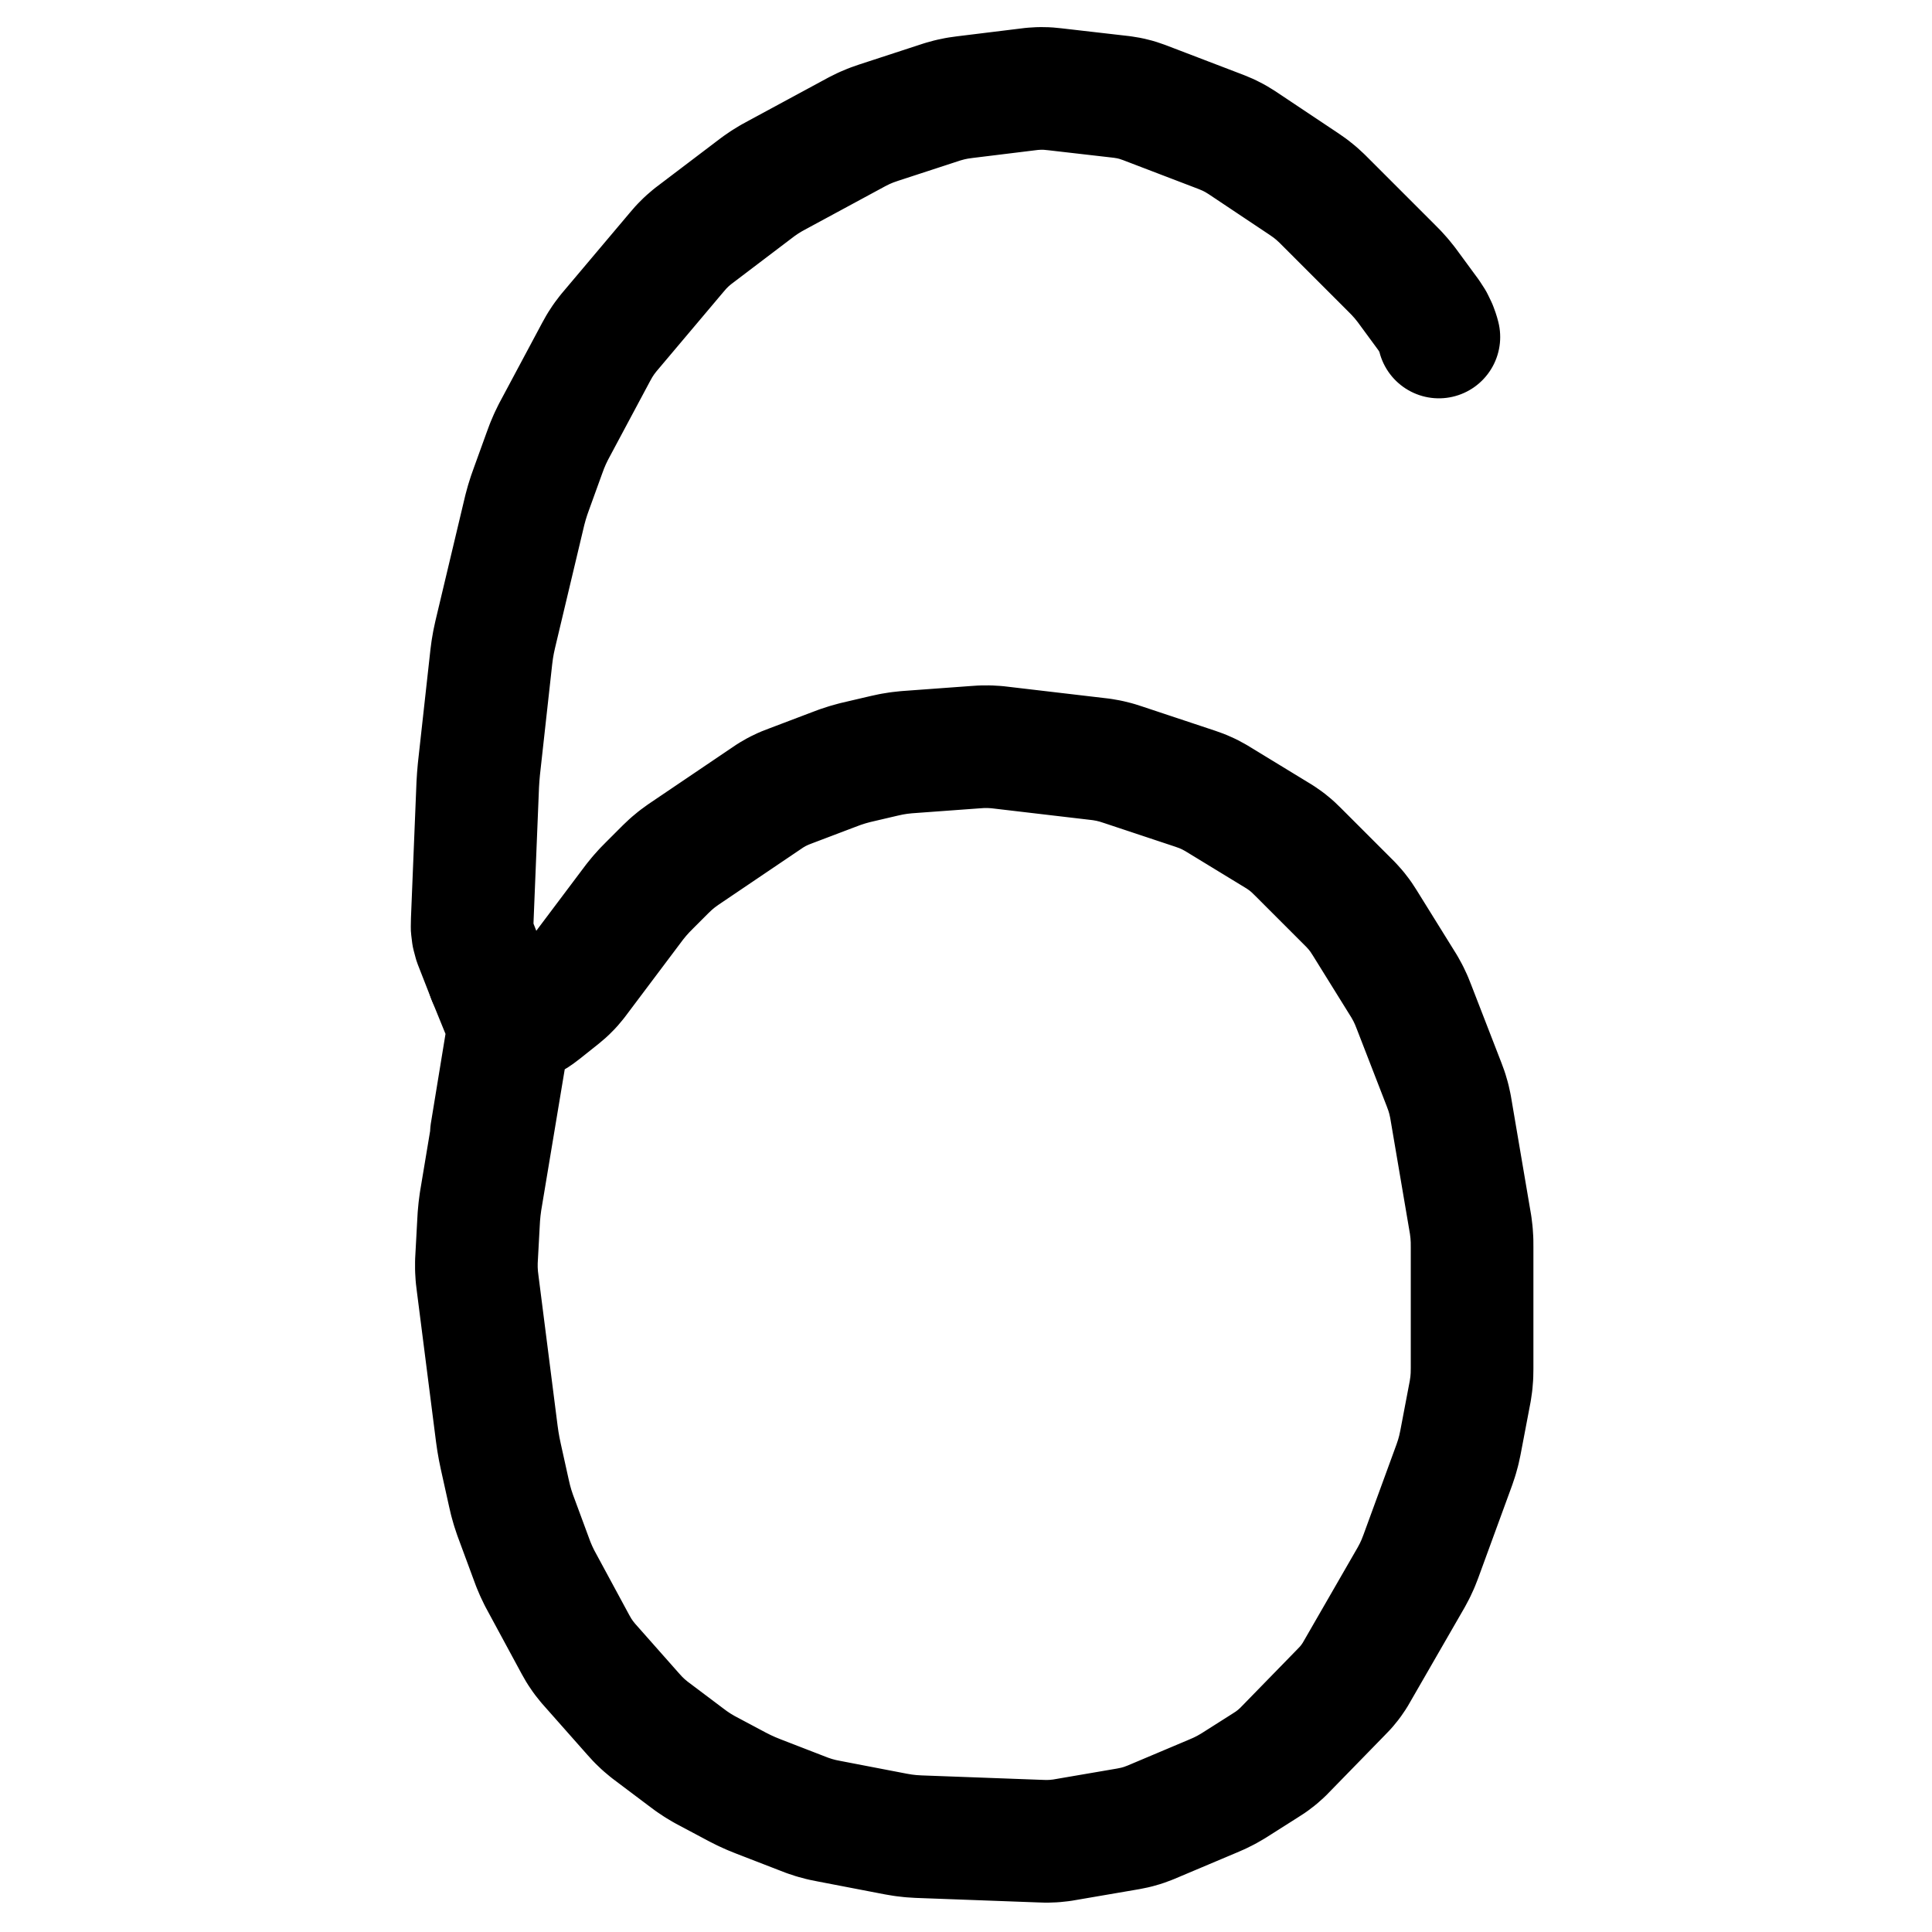
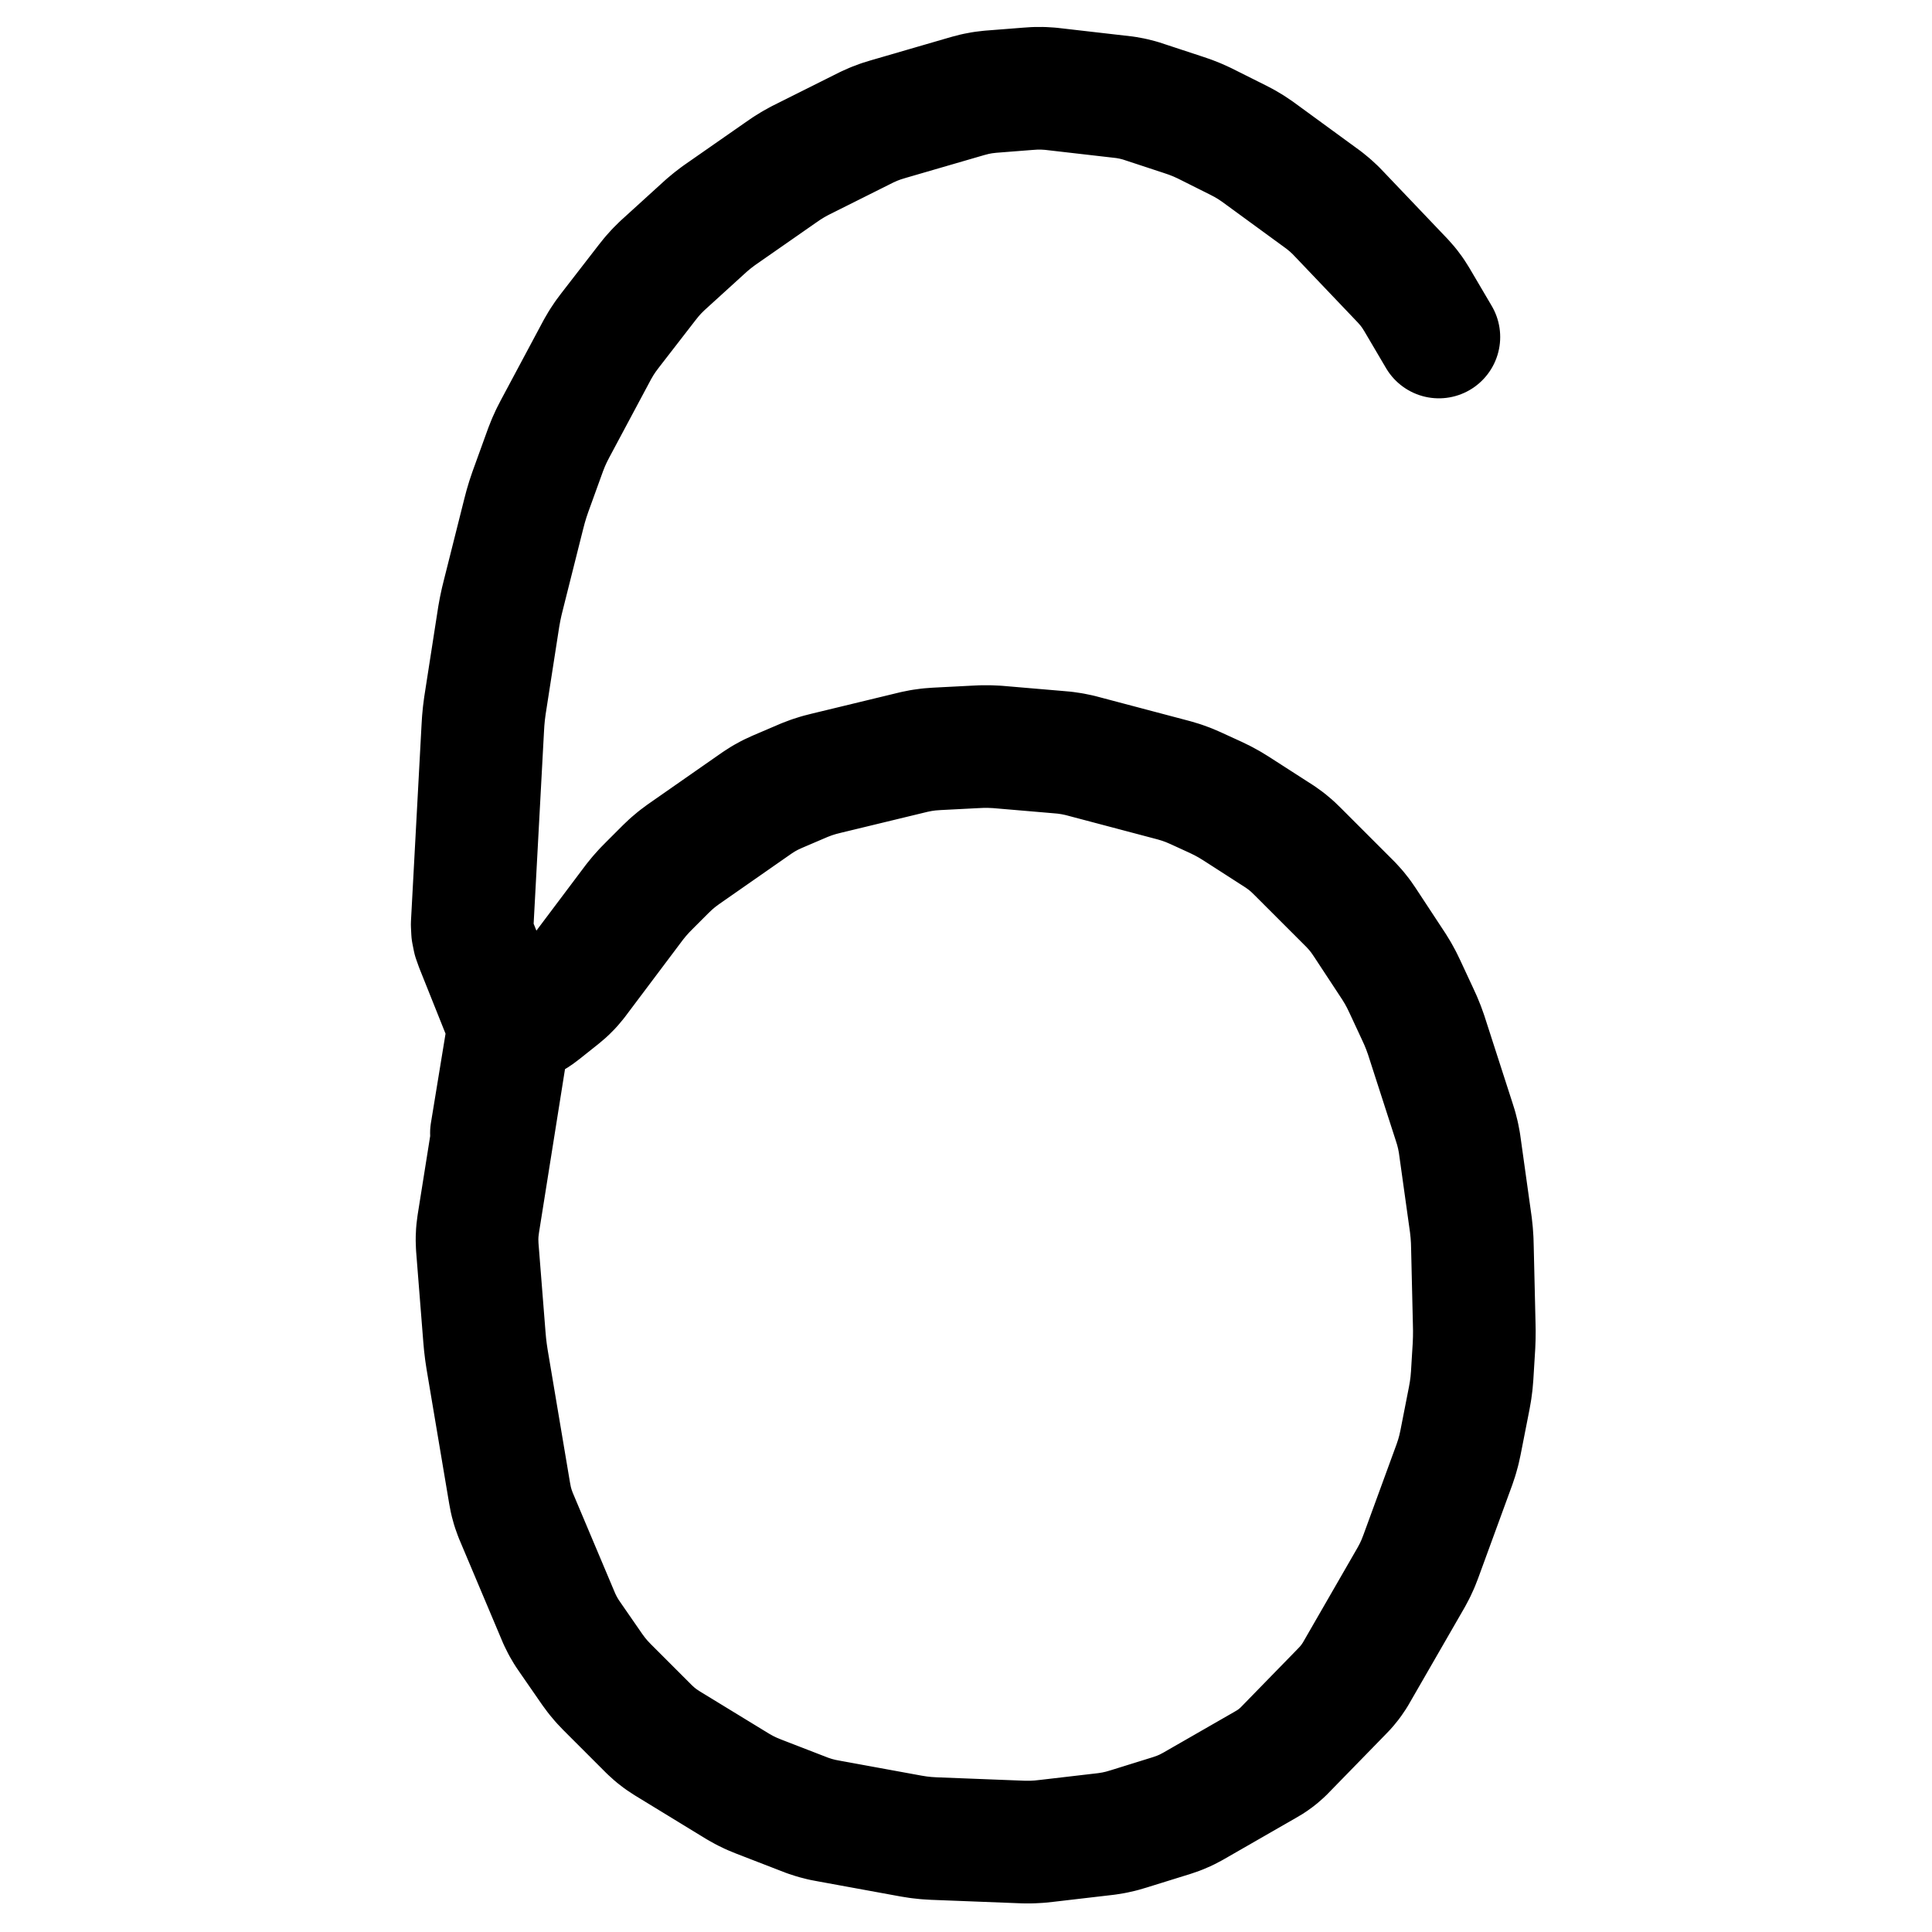
<svg xmlns="http://www.w3.org/2000/svg" width="1024" height="1024" viewBox="0 0 1024 1024" preserveAspectRatio="xMidYMid meet">
  <g id="centerline-shapes">
-     <path id="path-1" d="M260.462 600.475L261.109 596.528L261.756 592.581L262.402 588.633L263.049 584.686L263.696 580.739L264.342 576.791L264.989 572.844L265.636 568.896L266.282 564.949L266.929 561.002L267.576 557.054L268.222 553.107L269.257 549.324L271.033 545.998L273.834 543.500L277.273 541.666L280.850 539.949L284.229 537.890L287.409 535.488L290.538 532.997L293.668 530.505L296.797 528.013L299.834 525.432L302.630 522.617L305.185 519.566L307.588 516.368L309.991 513.171L312.395 509.974L314.798 506.776L317.202 503.579L319.605 500.381L322.008 497.184L324.412 493.986L326.815 490.789L329.219 487.591L331.622 484.394L334.025 481.197L336.429 477.999L338.951 474.905L341.615 471.934L344.420 469.085L347.249 466.257L350.077 463.428L352.906 460.600L355.807 457.860L358.871 455.316L362.096 452.969L365.410 450.728L368.723 448.488L372.037 446.248L375.351 444.008L378.665 441.768L381.979 439.528L385.293 437.287L388.607 435.047L391.920 432.807L395.234 430.567L398.548 428.327L401.862 426.087L405.176 423.847L408.490 421.606L411.933 419.617L415.519 417.901L419.247 416.458L422.987 415.040L426.727 413.621L430.467 412.202L434.207 410.783L437.947 409.365L441.687 407.946L445.431 406.543L449.228 405.309L453.076 404.244L456.970 403.333L460.865 402.421L464.760 401.510L468.655 400.598L472.560 399.754L476.496 399.116L480.464 398.685L484.454 398.393L488.443 398.101L492.432 397.809L496.422 397.517L500.411 397.226L504.400 396.934L508.390 396.642L512.379 396.350L516.368 396.058L520.357 395.788L524.341 395.771L528.318 396.007L532.291 396.474L536.264 396.941L540.236 397.407L544.209 397.874L548.182 398.341L552.154 398.807L556.127 399.274L560.100 399.741L564.073 400.207L568.045 400.674L572.018 401.141L575.991 401.607L579.963 402.074L583.936 402.540L587.858 403.234L591.721 404.193L595.526 405.416L599.321 406.678L603.117 407.940L606.913 409.202L610.708 410.464L614.504 411.726L618.300 412.988L622.095 414.251L625.891 415.513L629.687 416.775L633.483 418.037L637.239 419.382L640.869 421.002L644.372 422.894L647.787 424.977L651.202 427.060L654.617 429.143L658.032 431.225L661.447 433.308L664.862 435.391L668.277 437.474L671.692 439.556L675.107 441.639L678.522 443.722L681.789 445.994L684.860 448.514L687.735 451.282L690.564 454.111L693.392 456.939L696.220 459.768L699.049 462.596L701.877 465.424L704.706 468.253L707.534 471.081L710.363 473.910L713.191 476.738L716.019 479.567L718.680 482.528L721.101 485.679L723.284 489.021L725.394 492.419L727.504 495.817L729.615 499.215L731.725 502.613L733.835 506.011L735.946 509.409L738.056 512.807L740.166 516.205L742.277 519.603L744.387 523.001L746.310 526.492L748.011 530.094L749.491 533.807L750.937 537.536L752.383 541.266L753.829 544.995L755.275 548.725L756.721 552.454L758.167 556.184L759.613 559.913L761.059 563.643L762.505 567.372L763.951 571.102L765.397 574.831L766.773 578.580L767.890 582.400L768.749 586.292L769.420 590.235L770.090 594.178L770.761 598.122L771.432 602.065L772.103 606.009L772.773 609.952L773.444 613.895L774.115 617.839L774.786 621.782L775.456 625.725L776.127 629.669L776.798 633.612L777.469 637.555L778.139 641.499L778.810 645.442L779.481 649.386L779.957 653.345L780.210 657.324L780.239 661.321L780.239 665.321L780.239 669.321L780.239 673.321L780.239 677.321L780.239 681.321L780.239 685.321L780.239 689.321L780.239 693.321L780.239 697.321L780.239 701.321L780.239 705.321L780.239 709.321L780.239 713.321L780.239 717.321L780.239 721.321L780.239 725.321L780.167 729.315L779.845 733.284L779.273 737.230L778.525 741.160L777.777 745.089L777.029 749.019L776.280 752.948L775.532 756.877L774.784 760.807L774.036 764.736L773.188 768.638L772.132 772.483L770.867 776.269L769.494 780.026L768.120 783.783L766.746 787.539L765.372 791.296L763.998 795.052L762.624 798.809L761.250 802.566L759.876 806.322L758.502 810.079L757.128 813.835L755.754 817.592L754.380 821.349L753.006 825.105L751.547 828.822L749.880 832.442L748.006 835.966L746.009 839.431L744.012 842.897L742.015 846.363L740.018 849.829L738.021 853.295L736.024 856.761L734.027 860.226L732.030 863.692L730.033 867.158L728.036 870.624L726.039 874.090L724.042 877.556L722.045 881.022L720.048 884.487L718.051 887.953L715.811 891.235L713.306 894.316L710.535 897.196L707.742 900.060L704.950 902.924L702.157 905.788L699.365 908.652L696.572 911.515L693.779 914.379L690.987 917.243L688.194 920.107L685.402 922.971L682.609 925.835L679.817 928.698L676.851 931.349L673.691 933.760L670.335 935.930L666.958 938.073L663.580 940.215L660.202 942.358L656.824 944.501L653.447 946.643L649.987 948.630L646.426 950.421L642.761 952.016L639.076 953.572L635.391 955.127L631.705 956.682L628.020 958.238L624.335 959.793L620.650 961.348L616.965 962.903L613.279 964.459L609.594 966.014L605.860 967.403L602.040 968.498L598.135 969.300L594.192 969.976L590.250 970.652L586.307 971.328L582.365 972.004L578.422 972.679L574.480 973.355L570.537 974.031L566.595 974.707L562.652 975.383L558.693 975.804L554.715 975.950L550.719 975.822L546.722 975.674L542.725 975.527L538.727 975.379L534.730 975.231L530.733 975.083L526.736 974.936L522.738 974.788L518.741 974.640L514.744 974.492L510.746 974.345L506.749 974.197L502.752 974.049L498.755 973.901L494.757 973.754L490.760 973.606L486.763 973.458L482.778 973.205L478.815 972.749L474.876 972.091L470.948 971.335L467.020 970.580L463.092 969.824L459.164 969.068L455.236 968.313L451.309 967.557L447.381 966.802L443.453 966.046L439.525 965.290L435.607 964.499L431.755 963.478L427.969 962.228L424.239 960.784L420.509 959.340L416.778 957.896L413.048 956.452L409.318 955.007L405.588 953.563L401.858 952.119L398.155 950.616L394.518 948.967L390.948 947.173L387.418 945.292L383.887 943.412L380.357 941.532L376.826 939.651L373.296 937.771L369.866 935.732L366.548 933.519L363.341 931.130L360.145 928.725L356.949 926.320L353.753 923.915L350.557 921.509L347.361 919.104L344.165 916.699L341.112 914.139L338.240 911.382L335.551 908.429L332.900 905.433L330.250 902.437L327.599 899.441L324.948 896.446L322.298 893.450L319.647 890.454L316.997 887.458L314.346 884.463L311.696 881.467L309.216 878.352L306.986 875.062L305.005 871.599L303.103 868.080L301.200 864.561L299.298 861.042L297.396 857.523L295.494 854.005L293.592 850.486L291.690 846.967L289.787 843.448L287.885 839.930L285.983 836.411L284.252 832.815L282.693 829.141L281.304 825.389L279.917 821.638L278.529 817.886L277.141 814.135L275.754 810.383L274.366 806.631L272.978 802.880L271.721 799.090L270.638 795.249L269.728 791.357L268.863 787.451L267.998 783.546L267.133 779.641L266.268 775.735L265.403 771.830L264.593 767.915L263.903 763.979L263.333 760.022L262.827 756.055L262.321 752.087L261.816 748.119L261.310 744.151L260.805 740.183L260.299 736.215L259.794 732.247L259.288 728.279L258.783 724.311L258.277 720.343L257.771 716.375L257.266 712.407L256.760 708.440L256.255 704.472L255.749 700.504L255.244 696.536L254.738 692.568L254.233 688.600L253.727 684.632L253.221 680.664L252.738 676.695L252.495 672.718L252.494 668.732L252.711 664.738L252.928 660.743L253.145 656.749L253.361 652.755L253.578 648.761L253.804 644.768L254.176 640.791L254.695 636.830L255.353 632.885L256.010 628.939L256.668 624.993L257.325 621.048L257.983 617.102L258.641 613.157L259.298 609.211L259.956 605.265L260.613 601.320L261.271 597.374L261.929 593.429L262.586 589.483L263.244 585.538L263.901 581.592L264.559 577.646L265.217 573.701L265.874 569.755L266.532 565.810L267.189 561.864L267.847 557.919L268.505 553.973L269.162 550.027L269.295 546.140L268.707 542.333L267.395 538.607L265.886 534.903L264.377 531.198L262.868 527.494L261.359 523.789L260.069 520.625L259.000 518.000" stroke="#000000" stroke-width="65" fill="none" stroke-linecap="round" stroke-linejoin="round" />
-     <path id="path-2" d="M259.000 518.000L257.542 514.275L256.085 510.550L254.627 506.825L253.170 503.100L251.712 499.375L250.700 495.575L250.228 491.685L250.297 487.704L250.459 483.708L250.622 479.711L250.784 475.714L250.947 471.717L251.109 467.721L251.272 463.724L251.435 459.727L251.597 455.731L251.760 451.734L251.922 447.737L252.085 443.741L252.247 439.744L252.410 435.747L252.572 431.750L252.735 427.754L252.897 423.757L253.060 419.760L253.223 415.764L253.474 411.774L253.818 407.791L254.254 403.815L254.694 399.839L255.134 395.863L255.573 391.887L256.013 387.912L256.453 383.936L256.893 379.960L257.332 375.984L257.772 372.009L258.212 368.033L258.651 364.057L259.091 360.081L259.531 356.106L259.971 352.130L260.410 348.154L260.931 344.192L261.613 340.259L262.457 336.353L263.383 332.462L264.309 328.570L265.235 324.679L266.161 320.788L267.087 316.896L268.013 313.005L268.939 309.114L269.865 305.222L270.791 301.331L271.717 297.440L272.642 293.548L273.568 289.657L274.494 285.765L275.420 281.874L276.346 277.983L277.272 274.091L278.198 270.200L279.251 266.347L280.449 262.537L281.792 258.770L283.153 255.009L284.514 251.247L285.876 247.486L287.237 243.725L288.598 239.964L289.991 236.216L291.558 232.547L293.300 228.955L295.185 225.427L297.071 221.900L298.956 218.372L300.841 214.844L302.727 211.316L304.612 207.788L306.497 204.260L308.383 200.733L310.268 197.205L312.153 193.677L314.039 190.149L315.924 186.621L317.869 183.134L320.045 179.803L322.452 176.629L325.031 173.572L327.610 170.514L330.189 167.457L332.768 164.399L335.347 161.341L337.926 158.284L340.505 155.226L343.084 152.169L345.664 149.111L348.243 146.054L350.822 142.996L353.401 139.939L355.980 136.881L358.559 133.824L361.172 130.802L363.987 127.993L367.005 125.398L370.192 122.980L373.378 120.562L376.565 118.144L379.751 115.726L382.938 113.309L386.124 110.891L389.311 108.473L392.497 106.055L395.684 103.637L398.870 101.219L402.057 98.802L405.346 96.543L408.746 94.457L412.257 92.542L415.776 90.639L419.294 88.737L422.813 86.835L426.332 84.932L429.850 83.030L433.369 81.128L436.888 79.225L440.406 77.323L443.925 75.420L447.444 73.518L450.962 71.616L454.481 69.713L458.058 67.948L461.730 66.402L465.497 65.077L469.299 63.835L473.101 62.593L476.903 61.351L480.706 60.109L484.508 58.867L488.310 57.624L492.113 56.382L495.915 55.140L499.717 53.898L503.561 52.841L507.460 52.036L511.415 51.482L515.386 50.994L519.356 50.507L523.326 50.020L527.296 49.532L531.266 49.045L535.237 48.558L539.207 48.070L543.177 47.583L547.147 47.096L551.118 46.853L555.091 46.925L559.064 47.312L563.038 47.769L567.012 48.226L570.986 48.683L574.960 49.140L578.933 49.597L582.907 50.054L586.881 50.511L590.855 50.968L594.829 51.424L598.757 52.069L602.605 53.037L606.375 54.329L610.111 55.759L613.847 57.188L617.582 58.617L621.318 60.047L625.054 61.476L628.790 62.905L632.526 64.335L636.262 65.764L639.998 67.193L643.734 68.623L647.470 70.052L651.143 71.602L654.681 73.415L658.082 75.493L661.409 77.713L664.736 79.934L668.063 82.154L671.390 84.375L674.717 86.595L678.044 88.816L681.371 91.036L684.698 93.257L688.025 95.477L691.352 97.698L694.617 99.994L697.716 102.493L700.648 105.195L703.476 108.024L706.305 110.852L709.133 113.680L711.962 116.509L714.790 119.337L717.619 122.166L720.447 124.994L723.275 127.823L726.104 130.651L728.932 133.479L731.761 136.308L734.589 139.136L737.417 141.965L740.225 144.811L742.880 147.789L745.381 150.898L747.749 154.122L750.118 157.345L752.486 160.569L754.854 163.792L757.223 167.015L759.375 170.343L761.089 173.883L762.103 176.677L762.634 178.621" stroke="#000000" stroke-width="65" fill="none" stroke-linecap="round" stroke-linejoin="round" />
+     <path id="path-1" d="M260.462 600.475L261.109 596.528L261.756 592.581L262.402 588.633L263.049 584.686L263.696 580.739L264.342 576.791L264.989 572.844L265.636 568.896L266.282 564.949L266.929 561.002L267.576 557.054L268.222 553.107L269.257 549.324L271.033 545.998L273.834 543.500L277.273 541.666L280.850 539.949L284.229 537.890L287.409 535.488L290.538 532.997L293.668 530.505L296.797 528.013L299.834 525.432L302.630 522.617L305.185 519.566L307.588 516.368L309.991 513.171L312.395 509.974L314.798 506.776L317.202 503.579L319.605 500.381L322.008 497.184L324.412 493.986L326.815 490.789L329.219 487.591L331.622 484.394L334.025 481.197L336.429 477.999L338.951 474.905L341.615 471.934L344.420 469.085L347.249 466.257L350.077 463.428L352.906 460.600L355.802 457.853L358.849 455.286L362.047 452.898L365.328 450.610L368.608 448.321L371.889 446.032L375.170 443.744L378.450 441.455L381.731 439.166L385.011 436.878L388.292 434.589L391.572 432.300L394.853 430.012L398.134 427.723L401.414 425.435L404.771 423.283L408.260 421.371L411.882 419.696L415.559 418.124L419.237 416.551L422.915 414.978L426.593 413.405L430.326 411.998L434.128 410.801L438.001 409.815L441.889 408.874L445.777 407.934L449.665 406.993L453.552 406.053L457.440 405.112L461.328 404.171L465.216 403.231L469.104 402.290L472.992 401.349L476.879 400.409L480.767 399.468L484.655 398.527L488.566 397.746L492.513 397.209L496.495 396.917L500.490 396.711L504.484 396.506L508.479 396.300L512.474 396.094L516.468 395.888L520.463 395.703L524.454 395.700L528.442 395.878L532.428 396.218L536.413 396.558L540.399 396.897L544.384 397.237L548.370 397.576L552.356 397.916L556.341 398.255L560.327 398.595L564.310 398.946L568.254 399.526L572.159 400.333L576.026 401.356L579.893 402.379L583.759 403.402L587.626 404.425L591.493 405.448L595.360 406.471L599.227 407.495L603.094 408.518L606.961 409.541L610.828 410.564L614.695 411.587L618.562 412.610L622.429 413.633L626.250 414.783L629.995 416.147L633.663 417.726L637.299 419.392L640.935 421.059L644.571 422.726L648.159 424.481L651.657 426.402L655.063 428.488L658.427 430.652L661.791 432.816L665.155 434.981L668.519 437.145L671.883 439.309L675.247 441.473L678.611 443.637L681.838 445.971L684.887 448.527L687.757 451.304L690.585 454.132L693.413 456.961L696.242 459.789L699.070 462.617L701.899 465.446L704.727 468.274L707.555 471.103L710.384 473.931L713.212 476.760L716.041 479.588L718.720 482.538L721.190 485.659L723.449 488.951L725.647 492.293L727.845 495.635L730.043 498.977L732.241 502.319L734.439 505.661L736.637 509.003L738.835 512.345L740.918 515.751L742.831 519.252L744.574 522.847L746.262 526.474L747.950 530.100L749.638 533.726L751.326 537.353L752.985 540.990L754.491 544.688L755.844 548.446L757.073 552.253L758.302 556.059L759.530 559.866L760.759 563.673L761.988 567.479L763.216 571.286L764.445 575.092L765.673 578.899L766.902 582.706L768.131 586.512L769.359 590.319L770.588 594.126L771.789 597.939L772.765 601.803L773.516 605.719L774.070 609.681L774.623 613.642L775.177 617.604L775.730 621.565L776.283 625.527L776.837 629.488L777.390 633.450L777.944 637.412L778.497 641.373L779.051 645.335L779.604 649.296L780.027 653.268L780.297 657.253L780.413 661.250L780.507 665.249L780.601 669.248L780.695 673.247L780.789 677.246L780.883 681.244L780.977 685.243L781.071 689.242L781.165 693.241L781.258 697.240L781.352 701.239L781.431 705.238L781.396 709.234L781.249 713.228L781.004 717.221L780.759 721.213L780.515 725.206L780.270 729.198L779.929 733.178L779.412 737.136L778.720 741.071L777.949 744.996L777.178 748.921L776.407 752.846L775.636 756.771L774.865 760.696L774.094 764.621L773.234 768.521L772.173 772.365L770.910 776.153L769.536 779.910L768.162 783.666L766.788 787.423L765.414 791.179L764.040 794.936L762.666 798.693L761.292 802.449L759.918 806.206L758.544 809.962L757.170 813.719L755.796 817.476L754.422 821.232L753.048 824.989L751.596 828.709L749.936 832.332L748.068 835.858L746.071 839.324L744.074 842.790L742.077 846.256L740.080 849.722L738.083 853.187L736.086 856.653L734.089 860.119L732.092 863.585L730.095 867.051L728.098 870.517L726.101 873.982L724.104 877.448L722.107 880.914L720.110 884.380L718.113 887.846L715.881 891.134L713.384 894.221L710.621 897.108L707.829 899.971L705.036 902.835L702.244 905.699L699.451 908.563L696.658 911.427L693.866 914.291L691.073 917.154L688.281 920.018L685.488 922.882L682.696 925.746L679.903 928.610L676.918 931.225L673.707 933.550L670.271 935.584L666.802 937.576L663.333 939.567L659.864 941.559L656.396 943.551L652.927 945.542L649.458 947.534L645.989 949.526L642.520 951.518L639.051 953.509L635.582 955.501L632.113 957.493L628.581 959.338L624.931 960.914L621.164 962.223L617.344 963.410L613.524 964.597L609.704 965.784L605.885 966.972L602.065 968.159L598.245 969.346L594.412 970.470L590.528 971.353L586.593 971.994L582.619 972.457L578.646 972.920L574.673 973.383L570.700 973.846L566.727 974.309L562.754 974.772L558.781 975.235L554.808 975.698L550.833 976.118L546.850 976.332L542.859 976.340L538.862 976.184L534.865 976.029L530.869 975.873L526.872 975.718L522.875 975.563L518.878 975.407L514.881 975.252L510.884 975.096L506.887 974.941L502.890 974.785L498.893 974.630L494.896 974.475L490.909 974.228L486.943 973.793L482.997 973.170L479.062 972.451L475.128 971.731L471.193 971.012L467.258 970.292L463.323 969.573L459.389 968.853L455.454 968.134L451.519 967.414L447.584 966.695L443.650 965.975L439.715 965.256L435.788 964.510L431.928 963.523L428.137 962.293L424.407 960.849L420.677 959.405L416.947 957.961L413.217 956.517L409.486 955.073L405.756 953.629L402.026 952.184L398.334 950.663L394.748 948.928L391.267 946.979L387.853 944.893L384.440 942.808L381.027 940.723L377.613 938.638L374.200 936.552L370.786 934.467L367.373 932.382L363.959 930.296L360.546 928.211L357.132 926.126L353.719 924.041L350.383 921.857L347.241 919.426L344.295 916.748L341.467 913.919L338.638 911.091L335.810 908.262L332.981 905.434L330.153 902.606L327.324 899.777L324.496 896.949L321.668 894.120L318.923 891.222L316.363 888.169L313.987 884.963L311.711 881.674L309.435 878.385L307.158 875.096L304.882 871.807L302.606 868.518L300.351 865.217L298.337 861.783L296.564 858.218L295.009 854.533L293.455 850.847L291.900 847.161L290.345 843.476L288.791 839.790L287.236 836.105L285.682 832.419L284.127 828.734L282.573 825.048L281.018 821.362L279.464 817.677L277.909 813.991L276.355 810.306L274.800 806.620L273.245 802.935L271.902 799.188L270.855 795.355L270.105 791.435L269.441 787.491L268.777 783.546L268.113 779.602L267.449 775.657L266.786 771.712L266.122 767.768L265.458 763.823L264.794 759.879L264.130 755.934L263.466 751.990L262.803 748.045L262.139 744.101L261.475 740.156L260.811 736.212L260.147 732.267L259.483 728.323L258.819 724.378L258.156 720.434L257.567 716.480L257.094 712.512L256.737 708.529L256.422 704.542L256.106 700.554L255.790 696.567L255.475 692.579L255.159 688.592L254.843 684.604L254.528 680.617L254.212 676.629L253.896 672.642L253.581 668.654L253.265 664.666L252.950 660.679L252.815 656.699L252.995 652.731L253.490 648.775L254.119 644.825L254.747 640.874L255.376 636.924L256.004 632.974L256.633 629.023L257.261 625.073L257.890 621.123L258.518 617.172L259.146 613.222L259.775 609.272L260.403 605.321L261.032 601.371L261.660 597.421L262.289 593.470L262.917 589.520L263.546 585.570L264.174 581.620L264.803 577.669L265.431 573.719L266.060 569.769L266.688 565.818L267.316 561.868L267.945 557.918L268.573 553.967L269.202 550.017L269.316 546.124L268.725 542.310L267.430 538.575L265.944 534.861L264.459 531.147L262.973 527.433L261.488 523.719L260.002 520.005L258.517 516.292L257.031 512.578L255.545 508.864L254.060 505.150L252.574 501.436L251.240 497.697L250.473 493.865L250.273 489.939L250.488 485.945L250.703 481.951L250.919 477.956L251.134 473.962L251.349 469.968L251.564 465.974L251.780 461.980L251.995 457.985L252.210 453.991L252.425 449.997L252.641 446.003L252.856 442.009L253.071 438.014L253.286 434.020L253.502 430.026L253.717 426.032L253.932 422.038L254.148 418.043L254.363 414.049L254.578 410.055L254.793 406.061L255.009 402.067L255.224 398.072L255.439 394.078L255.654 390.084L255.870 386.090L256.112 382.098L256.487 378.121L256.995 374.157L257.609 370.205L258.223 366.252L258.837 362.299L259.451 358.347L260.066 354.394L260.680 350.442L261.294 346.489L261.908 342.537L262.522 338.584L263.136 334.631L263.751 330.679L264.365 326.726L265.081 322.795L265.918 318.887L266.875 315.004L267.850 311.125L268.826 307.246L269.801 303.366L270.776 299.487L271.751 295.608L272.727 291.728L273.702 287.849L274.677 283.970L275.652 280.091L276.628 276.211L277.603 272.332L278.619 268.465L279.765 264.638L281.039 260.850L282.400 257.089L283.761 253.328L285.123 249.566L286.484 245.805L287.845 242.044L289.207 238.283L290.677 234.570L292.323 230.936L294.143 227.379L296.028 223.851L297.913 220.323L299.799 216.795L301.684 213.267L303.569 209.739L305.455 206.212L307.340 202.684L309.225 199.156L311.111 195.628L312.996 192.100L314.881 188.572L316.766 185.045L318.784 181.602L320.989 178.282L323.382 175.083L325.830 171.920L328.279 168.756L330.727 165.593L333.176 162.430L335.624 159.267L338.072 156.104L340.521 152.941L342.969 149.778L345.462 146.656L348.126 143.692L350.960 140.884L353.919 138.193L356.878 135.501L359.837 132.810L362.796 130.119L365.755 127.427L368.714 124.736L371.673 122.044L374.634 119.355L377.702 116.800L380.878 114.380L384.160 112.093L387.441 109.807L390.723 107.520L394.005 105.233L397.287 102.946L400.569 100.659L403.851 98.373L407.133 96.086L410.414 93.799L413.696 91.512L416.990 89.245L420.382 87.144L423.872 85.208L427.450 83.418L431.027 81.629L434.604 79.839L438.182 78.050L441.759 76.260L445.337 74.471L448.914 72.681L452.491 70.892L456.069 69.102L459.646 67.313L463.289 65.692L467.021 64.295L470.840 63.122L474.681 62.006L478.522 60.889L482.363 59.773L486.204 58.656L490.045 57.540L493.886 56.423L497.727 55.307L501.568 54.190L505.409 53.074L509.250 51.957L513.091 50.841L516.952 49.836L520.863 49.098L524.822 48.629L528.809 48.317L532.797 48.004L536.785 47.692L540.773 47.380L544.761 47.067L548.747 46.802L552.730 46.793L556.707 47.041L560.681 47.498L564.655 47.955L568.629 48.412L572.603 48.869L576.576 49.326L580.550 49.783L584.524 50.240L588.498 50.697L592.472 51.153L596.446 51.610L600.362 52.328L604.220 53.310L608.021 54.558L611.820 55.809L615.619 57.060L619.418 58.312L623.217 59.563L627.017 60.815L630.802 62.101L634.513 63.566L638.149 65.211L641.727 67.001L645.304 68.791L648.881 70.581L652.458 72.371L656.035 74.160L659.578 76.007L663.005 78.043L666.317 80.268L669.547 82.627L672.778 84.986L676.008 87.346L679.238 89.705L682.469 92.064L685.699 94.423L688.929 96.782L692.159 99.141L695.390 101.500L698.620 103.859L701.850 106.218L704.932 108.746L707.857 111.453L710.625 114.340L713.384 117.235L716.144 120.131L718.903 123.027L721.663 125.923L724.422 128.819L727.181 131.714L729.941 134.610L732.700 137.506L735.460 140.402L738.219 143.298L740.978 146.194L743.738 149.089L746.359 152.089L748.738 155.273L750.872 158.640L752.901 162.087L754.931 165.534L756.960 168.981L758.989 172.429L760.880 175.642L762.634 178.621" stroke="#000000" stroke-width="65" fill="none" stroke-linecap="round" stroke-linejoin="round" />
  </g>
</svg>
